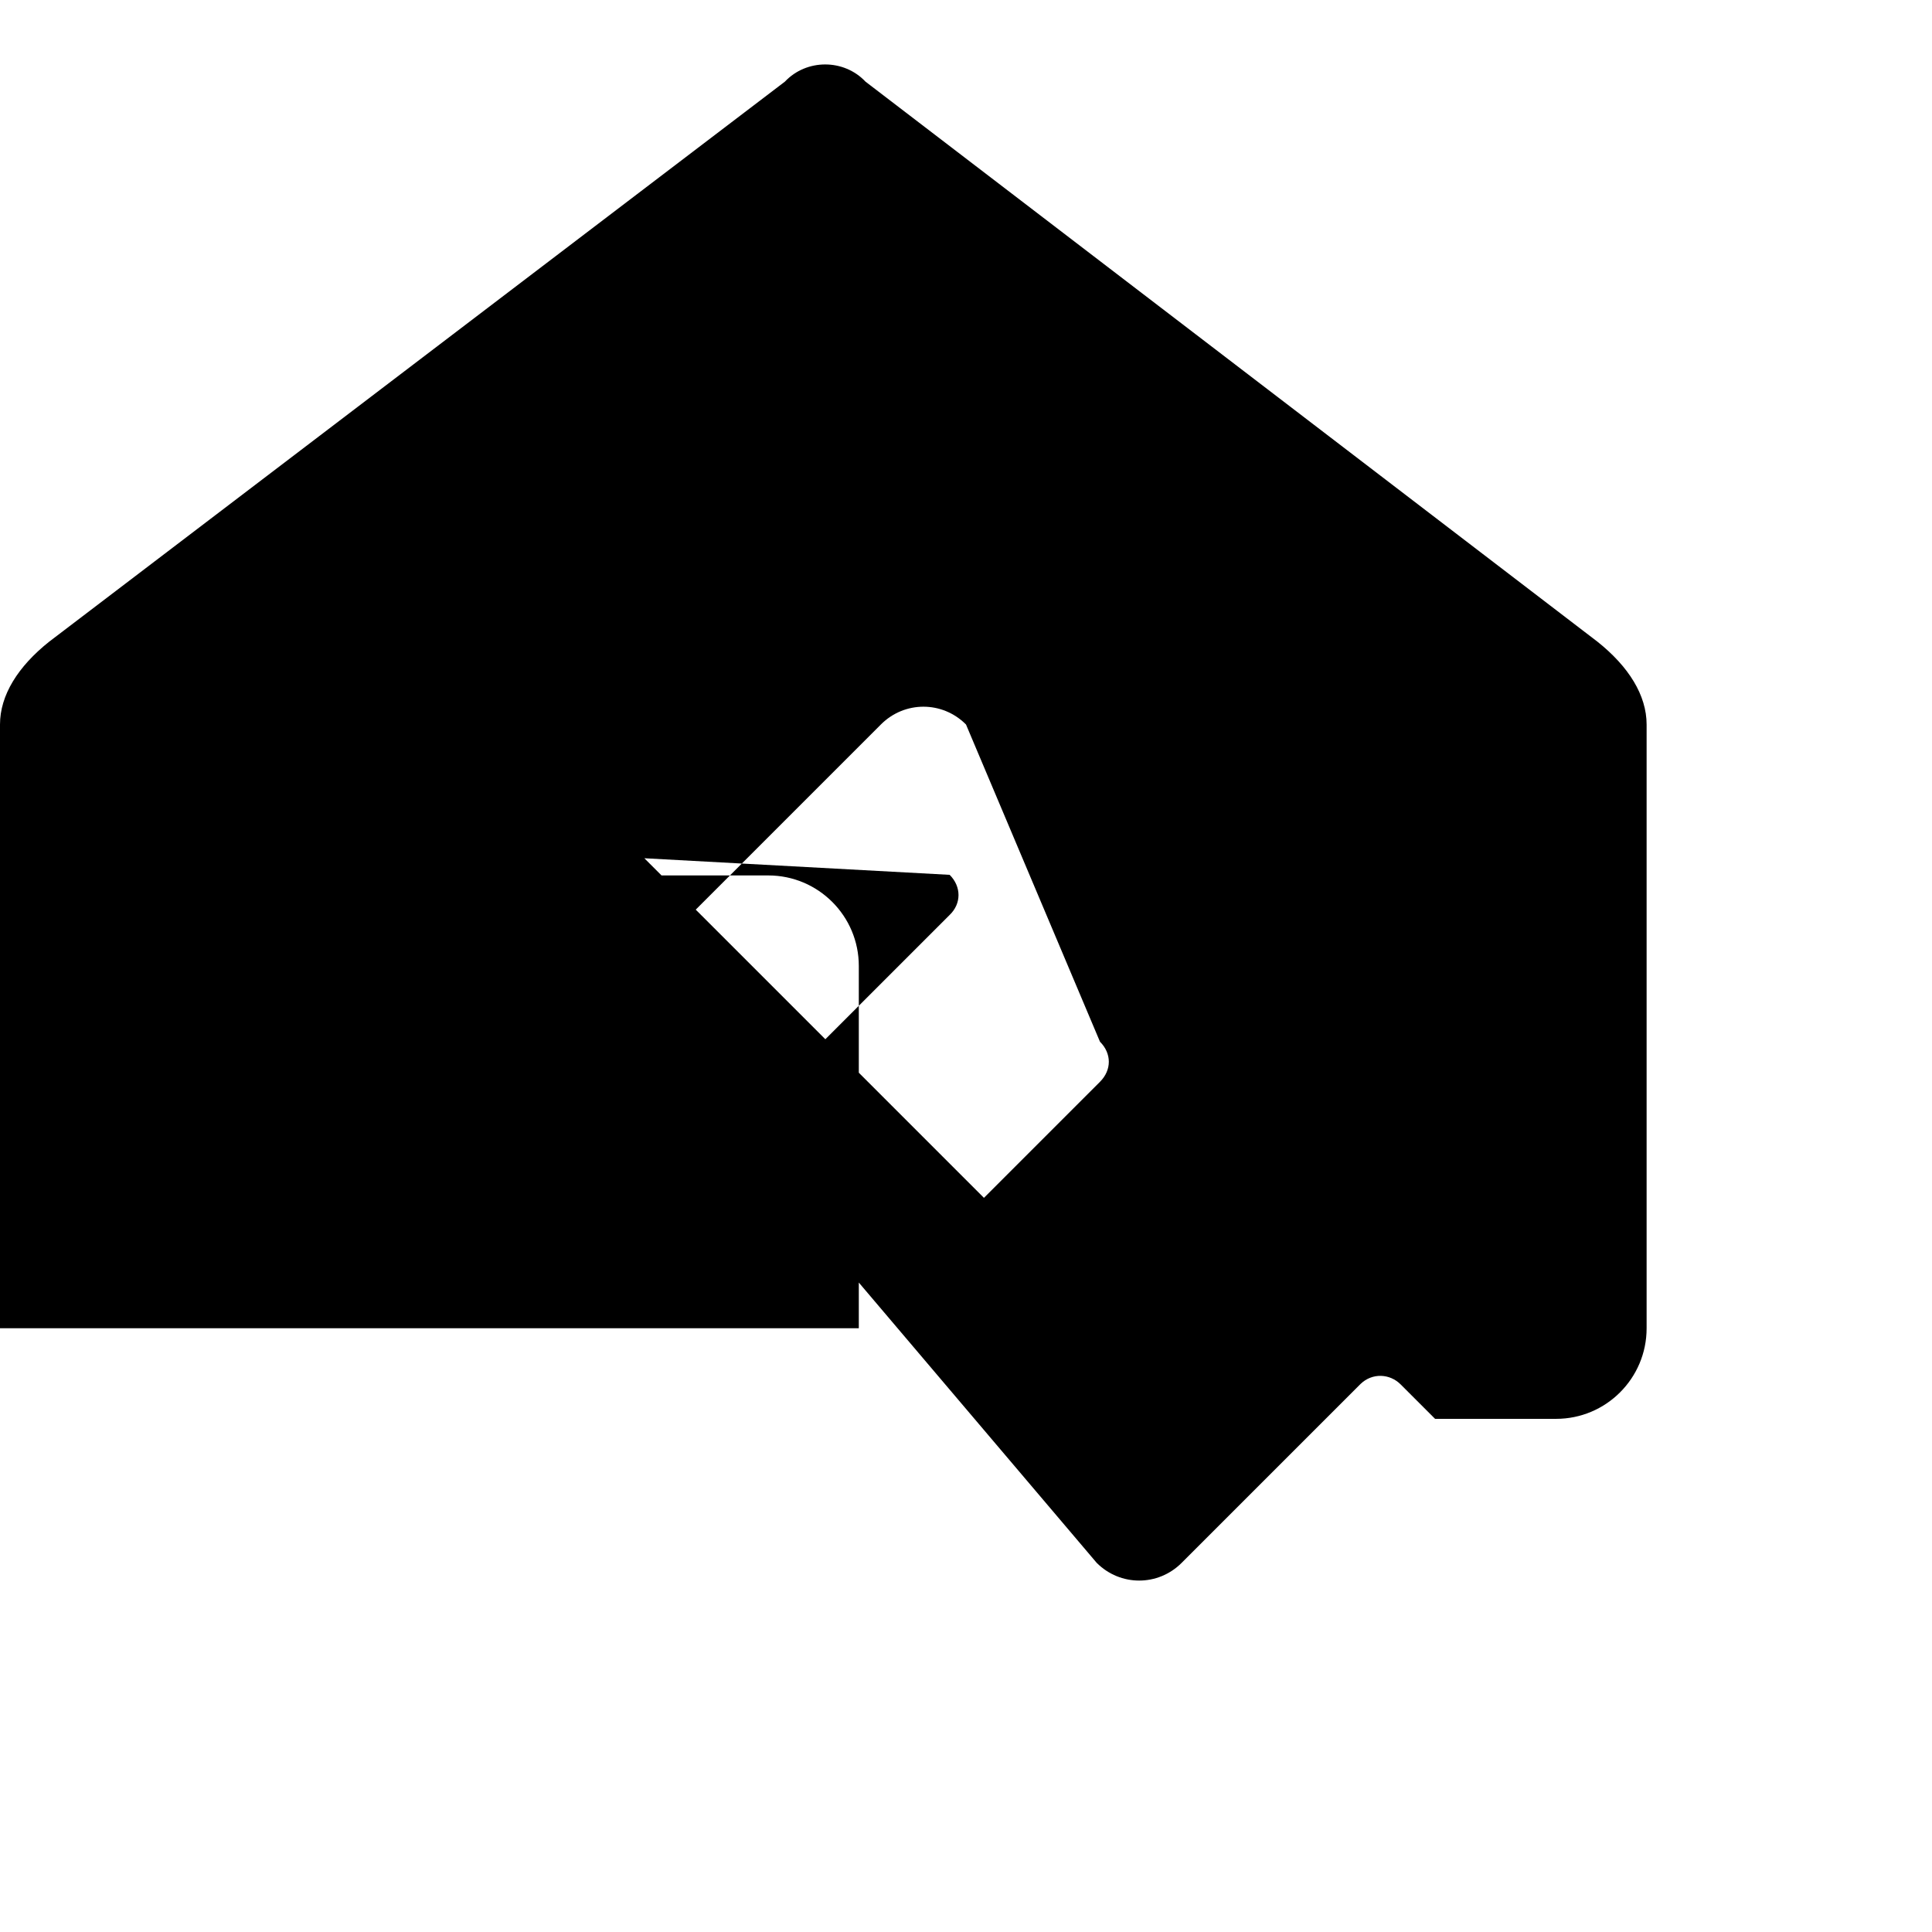
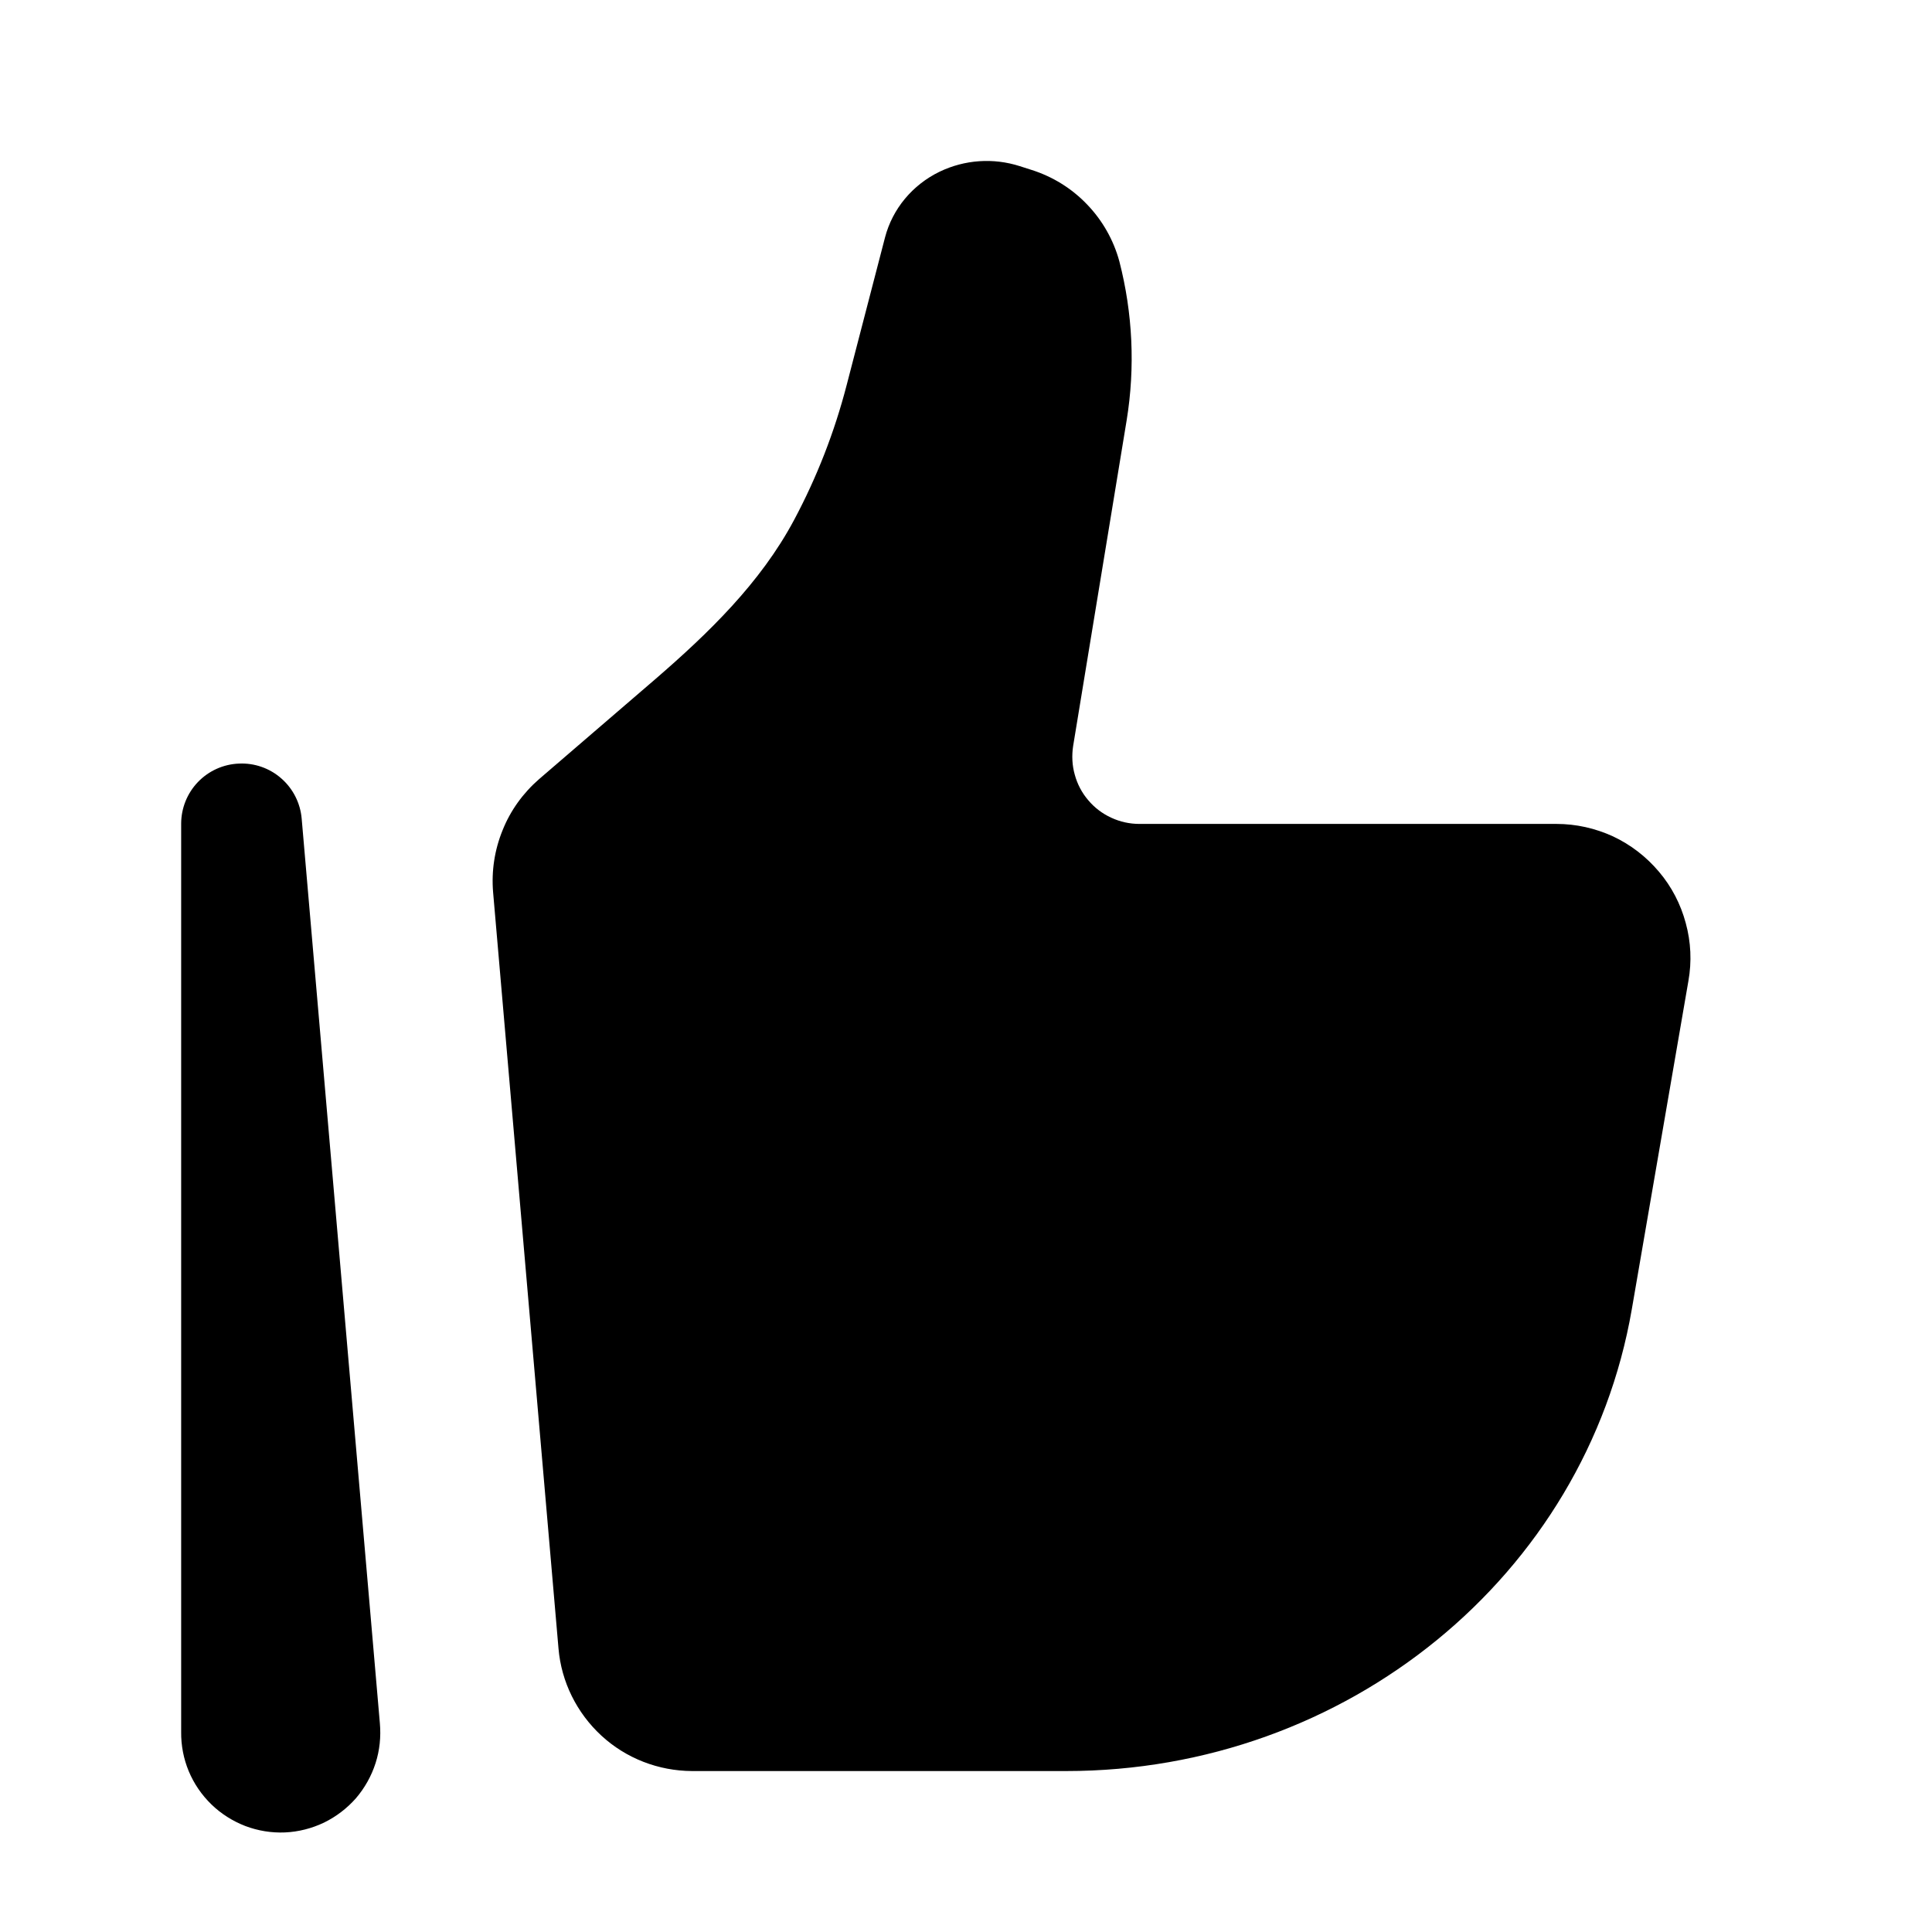
- <svg xmlns="http://www.w3.org/2000/svg" viewBox="0 0 512 512" width="24" height="24">
-   <path d="M0 352V192C0 184.268 4.731 176.648 13.061 170.031L208 21.639c5.732-6.078 15.637-6.078 21.37 0l193.939 148.391c8.33 6.617 13.061 14.237 13.061 21.98v160c0 13.255-10.745 24-24 24H380.313l-9.125-9.125c-2.875-2.875-7.5-3.125-10.625-.125l-47.416 47.416c-6.255 6.255-16.253 6.255-22.508 0L204.255 312.39c-6.255-6.255-6.255-16.253 0-22.508l47.416-47.416c3.125-3 3.125-7.5 0-10.625L120 224.687V192h48v32.687l92.755 92.755 30.75-30.75c3.125-3.125 3.125-7.5 0-10.625L256 192l-.025-.026c-6.254-6.254-16.252-6.254-22.507 0l-47.415 47.415-6.459 6.458V352h-48v-96c0-13.255 10.745-24 24-24h48c13.255 0 24 10.745 24 24v96h48z" />
+ <svg xmlns="http://www.w3.org/2000/svg" width="13" height="13" viewBox="0 0 13 13" fill="none">
+   <path d="M10.98 8.81L11.361 6.6C11.384 6.471 11.378 6.338 11.343 6.211C11.309 6.084 11.248 5.966 11.163 5.866C11.078 5.765 10.973 5.684 10.854 5.628C10.734 5.573 10.605 5.544 10.473 5.544H7.667C7.601 5.544 7.537 5.53 7.477 5.502C7.418 5.475 7.365 5.435 7.323 5.385C7.28 5.335 7.249 5.276 7.232 5.213C7.214 5.15 7.211 5.084 7.221 5.019L7.581 2.828C7.639 2.472 7.622 2.108 7.532 1.759C7.493 1.615 7.418 1.483 7.315 1.376C7.212 1.268 7.083 1.188 6.94 1.143L6.862 1.118C6.684 1.061 6.492 1.074 6.323 1.155C6.139 1.244 6.005 1.406 5.955 1.598L5.697 2.591C5.615 2.908 5.496 3.213 5.342 3.501C5.117 3.922 4.769 4.259 4.408 4.571L3.628 5.242C3.52 5.336 3.435 5.453 3.382 5.586C3.328 5.718 3.306 5.861 3.318 6.004L3.758 11.092C3.777 11.317 3.881 11.526 4.047 11.679C4.213 11.832 4.431 11.916 4.657 11.917H7.174C9.06 11.917 10.67 10.603 10.98 8.81Z" fill="black" />
+   <path fill-rule="evenodd" clip-rule="evenodd" d="M1.608 5.138C1.712 5.133 1.815 5.169 1.893 5.238C1.972 5.307 2.021 5.404 2.03 5.509L2.556 11.595C2.564 11.686 2.555 11.777 2.527 11.864C2.499 11.951 2.454 12.031 2.395 12.1C2.335 12.168 2.262 12.224 2.18 12.264C2.098 12.303 2.009 12.326 1.918 12.33C1.827 12.334 1.736 12.319 1.651 12.287C1.566 12.254 1.488 12.205 1.423 12.142C1.357 12.078 1.305 12.002 1.27 11.918C1.235 11.834 1.218 11.744 1.219 11.653V5.543C1.219 5.439 1.259 5.338 1.332 5.262C1.404 5.187 1.503 5.142 1.608 5.138Z" fill="black" />
</svg>
